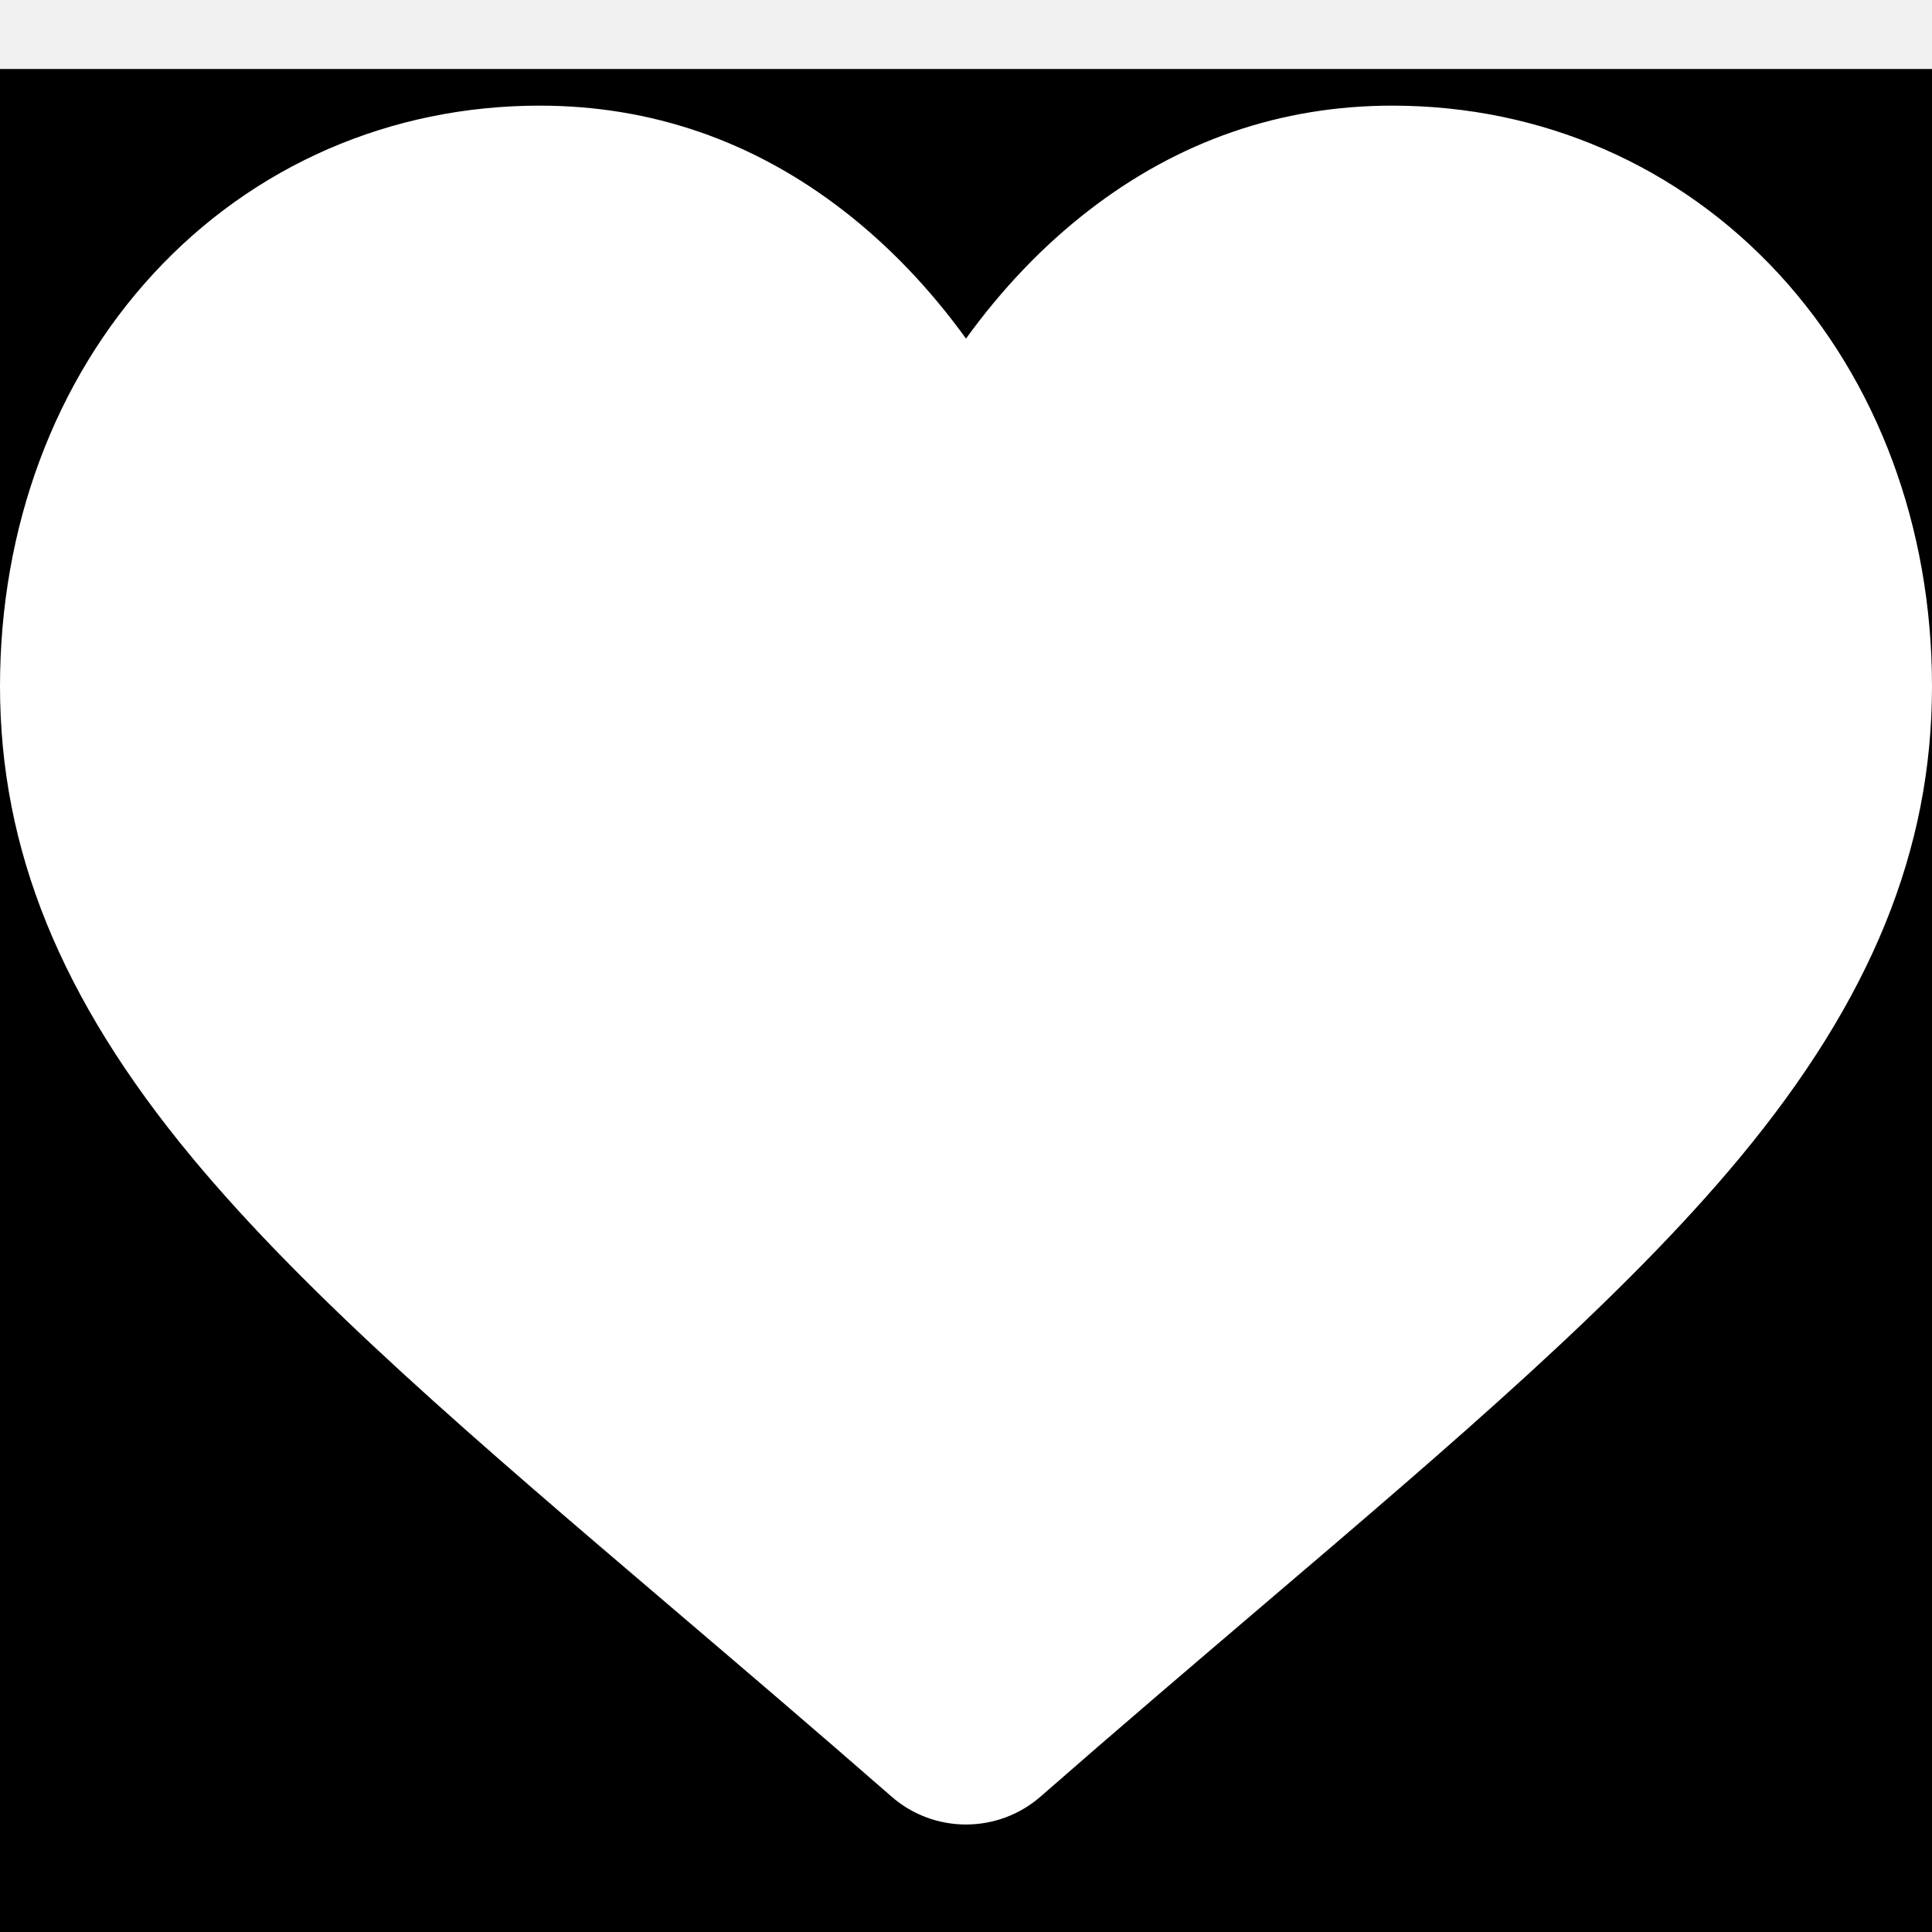
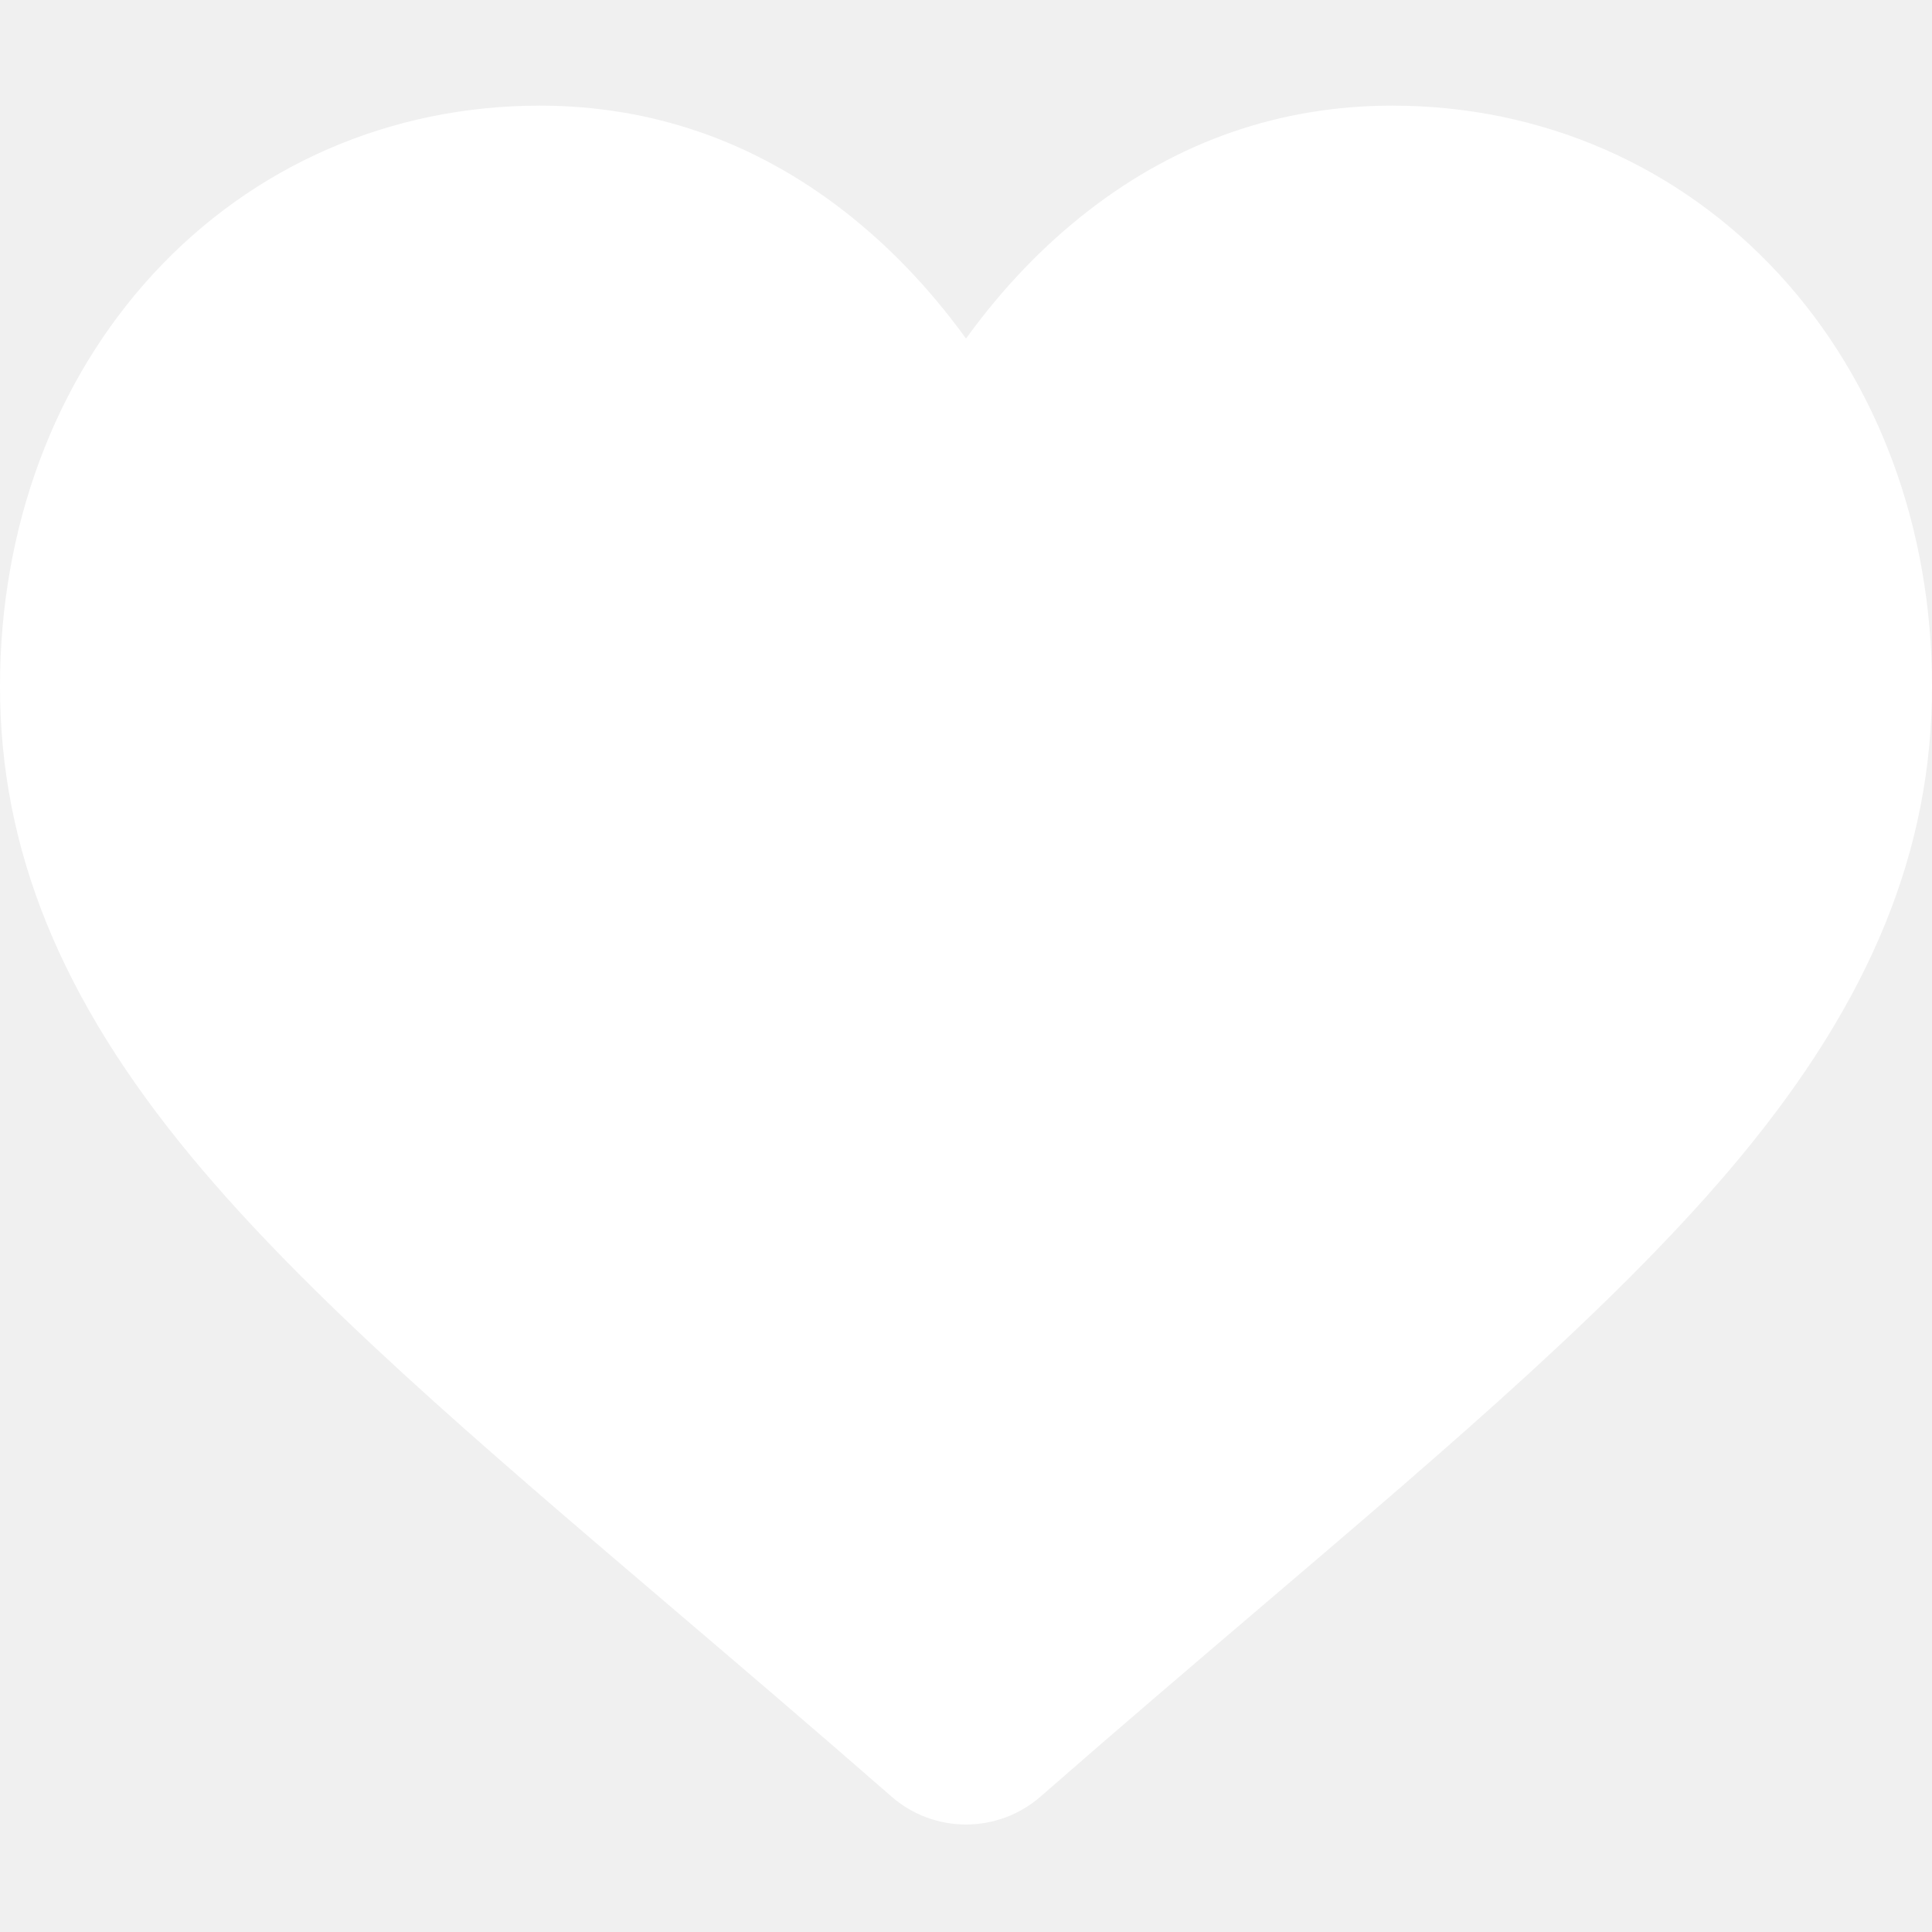
<svg xmlns="http://www.w3.org/2000/svg" width="28" height="28" viewBox="0 0 28 28" fill="none">
-   <path d="M0 1H28V28H0V1Z" fill="black" />
  <g clip-path="url(#clip0)">
    <path d="M25.779 3.969C24.329 2.397 22.34 1.531 20.178 1.531C18.562 1.531 17.082 2.042 15.779 3.05C15.121 3.559 14.525 4.181 14 4.907C13.475 4.181 12.879 3.559 12.221 3.05C10.918 2.042 9.438 1.531 7.822 1.531C5.66 1.531 3.67 2.397 2.221 3.969C0.789 5.523 0 7.645 0 9.946C0 12.314 0.882 14.482 2.777 16.768C4.472 18.813 6.908 20.889 9.729 23.293C10.692 24.114 11.784 25.044 12.918 26.035C13.217 26.298 13.601 26.442 14 26.442C14.398 26.442 14.783 26.298 15.082 26.036C16.216 25.044 17.308 24.114 18.272 23.292C21.092 20.889 23.528 18.813 25.223 16.768C27.118 14.482 28 12.314 28 9.946C28 7.645 27.211 5.523 25.779 3.969Z" fill="white" />
  </g>
  <defs>
    <clipPath id="clip0">
      <path d="M0 0H28V28H0V0Z" fill="white" />
    </clipPath>
  </defs>
</svg>
